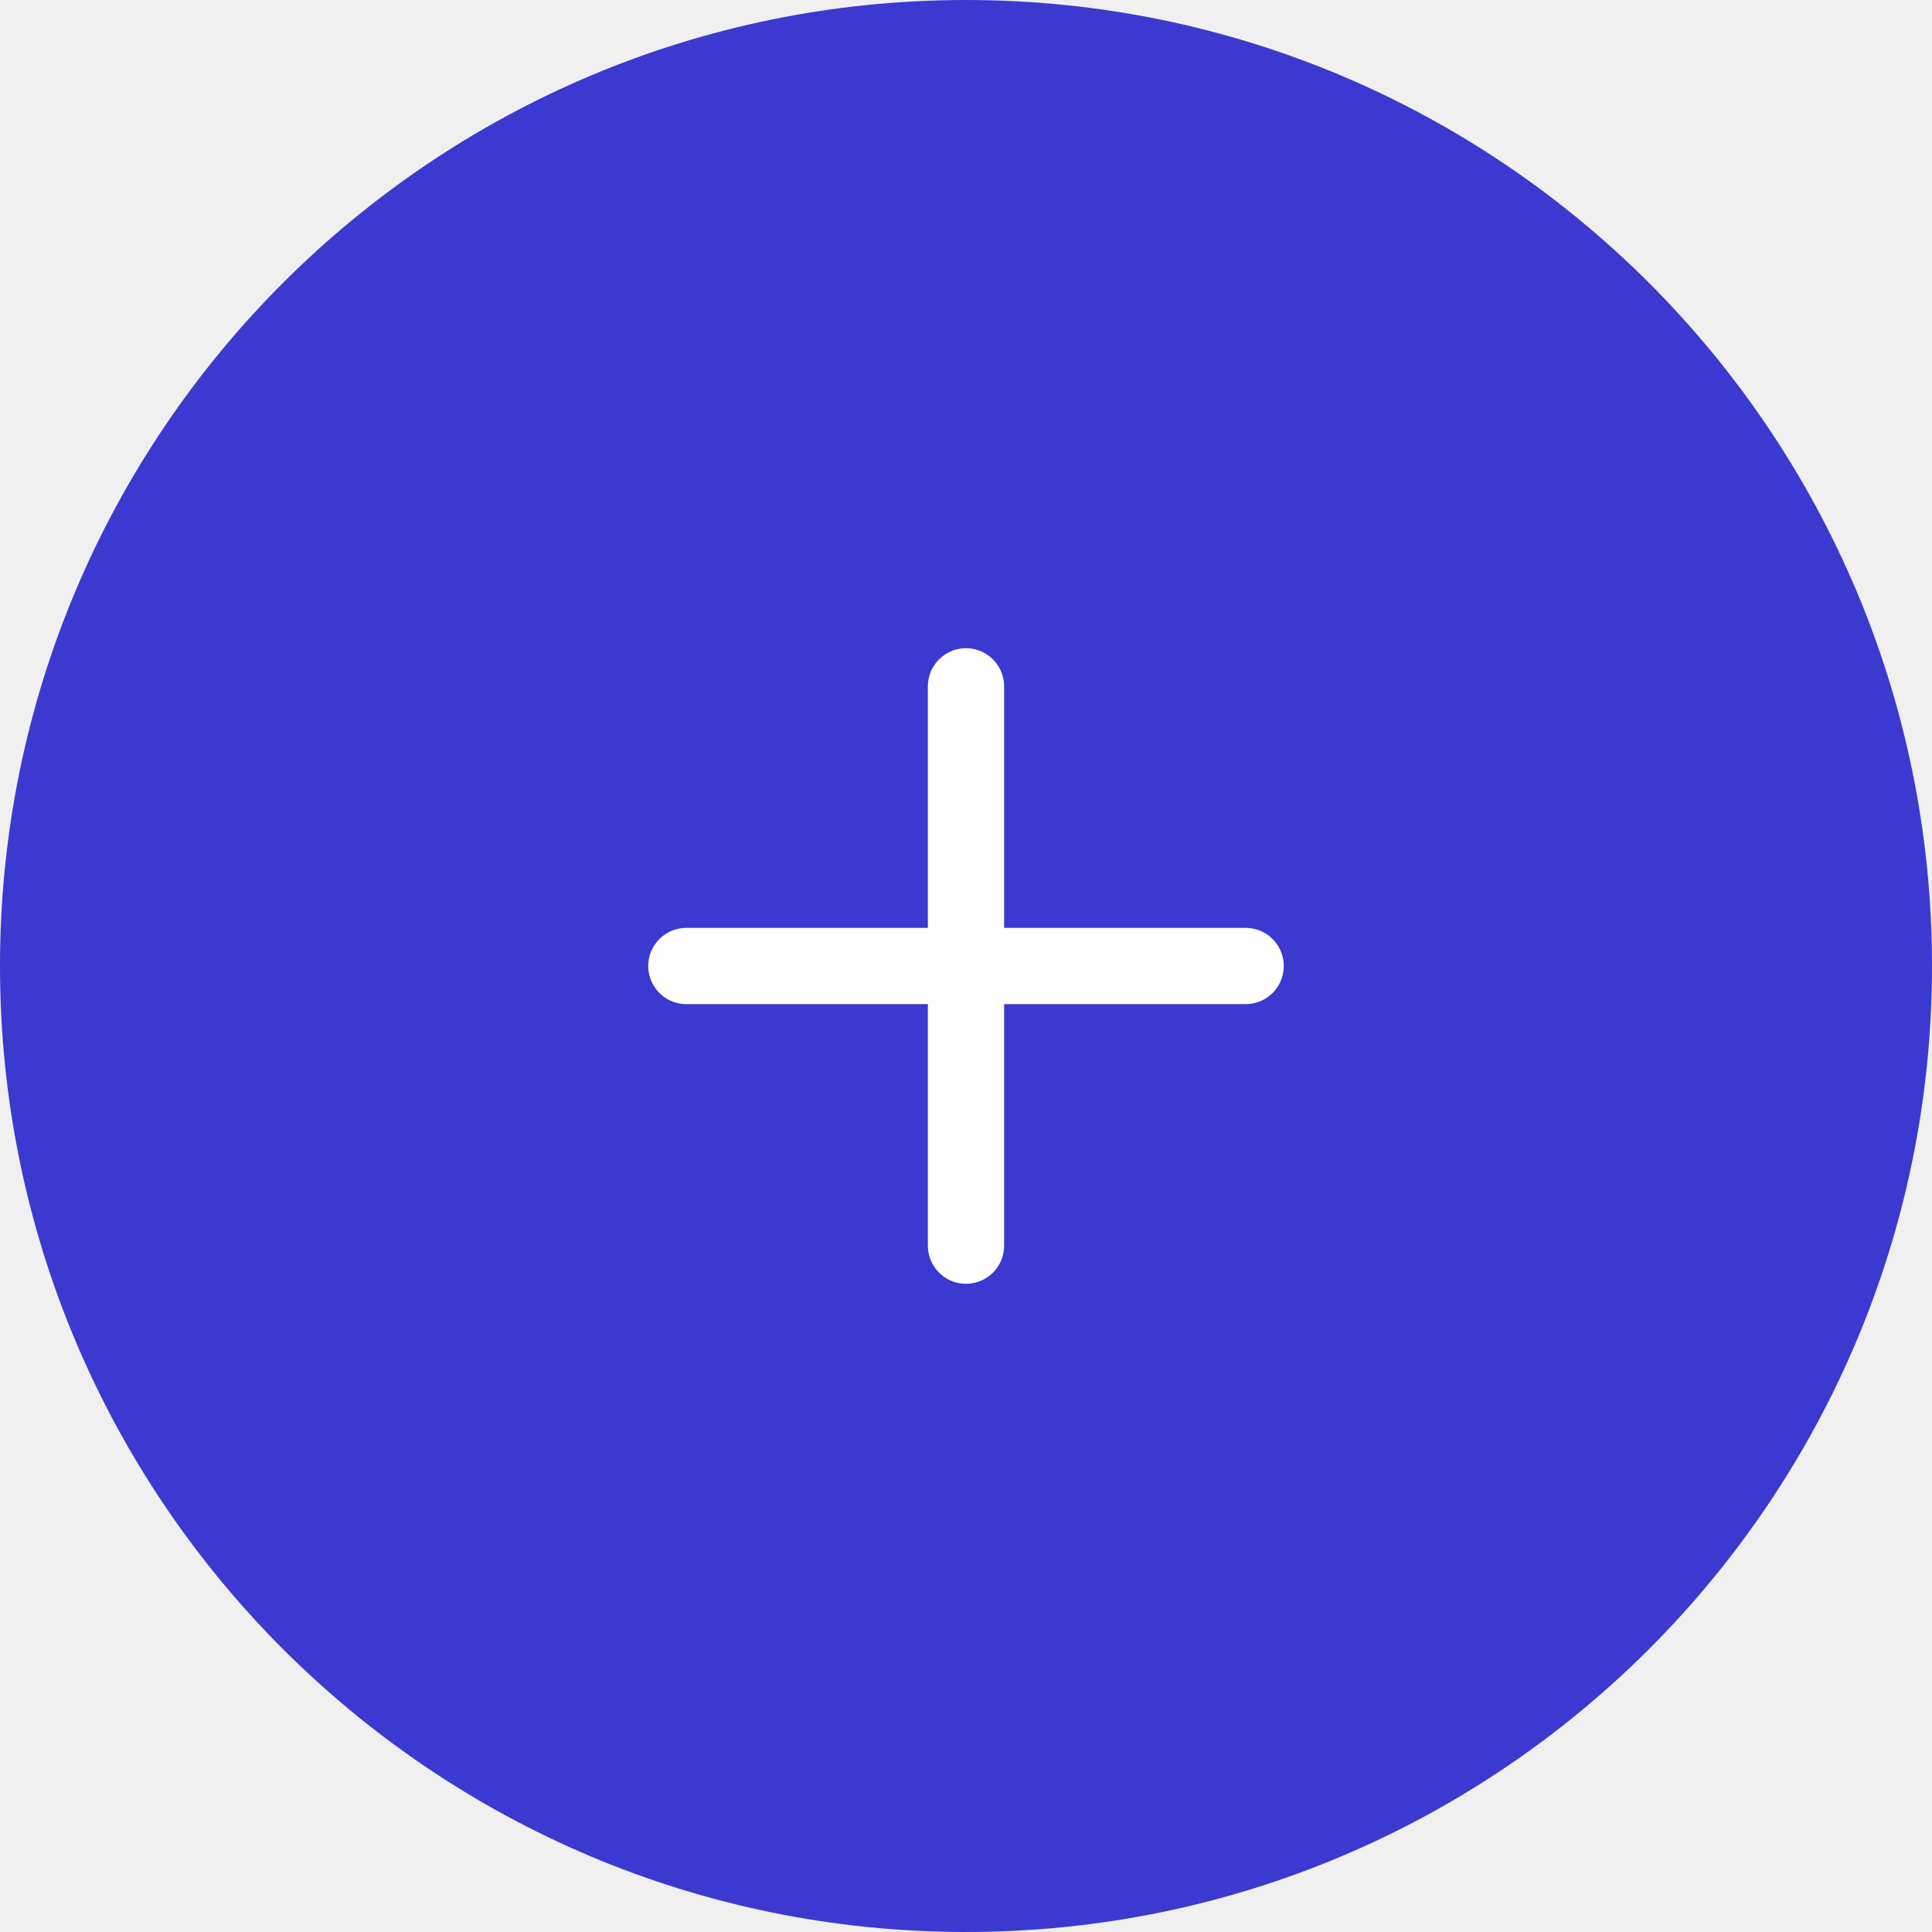
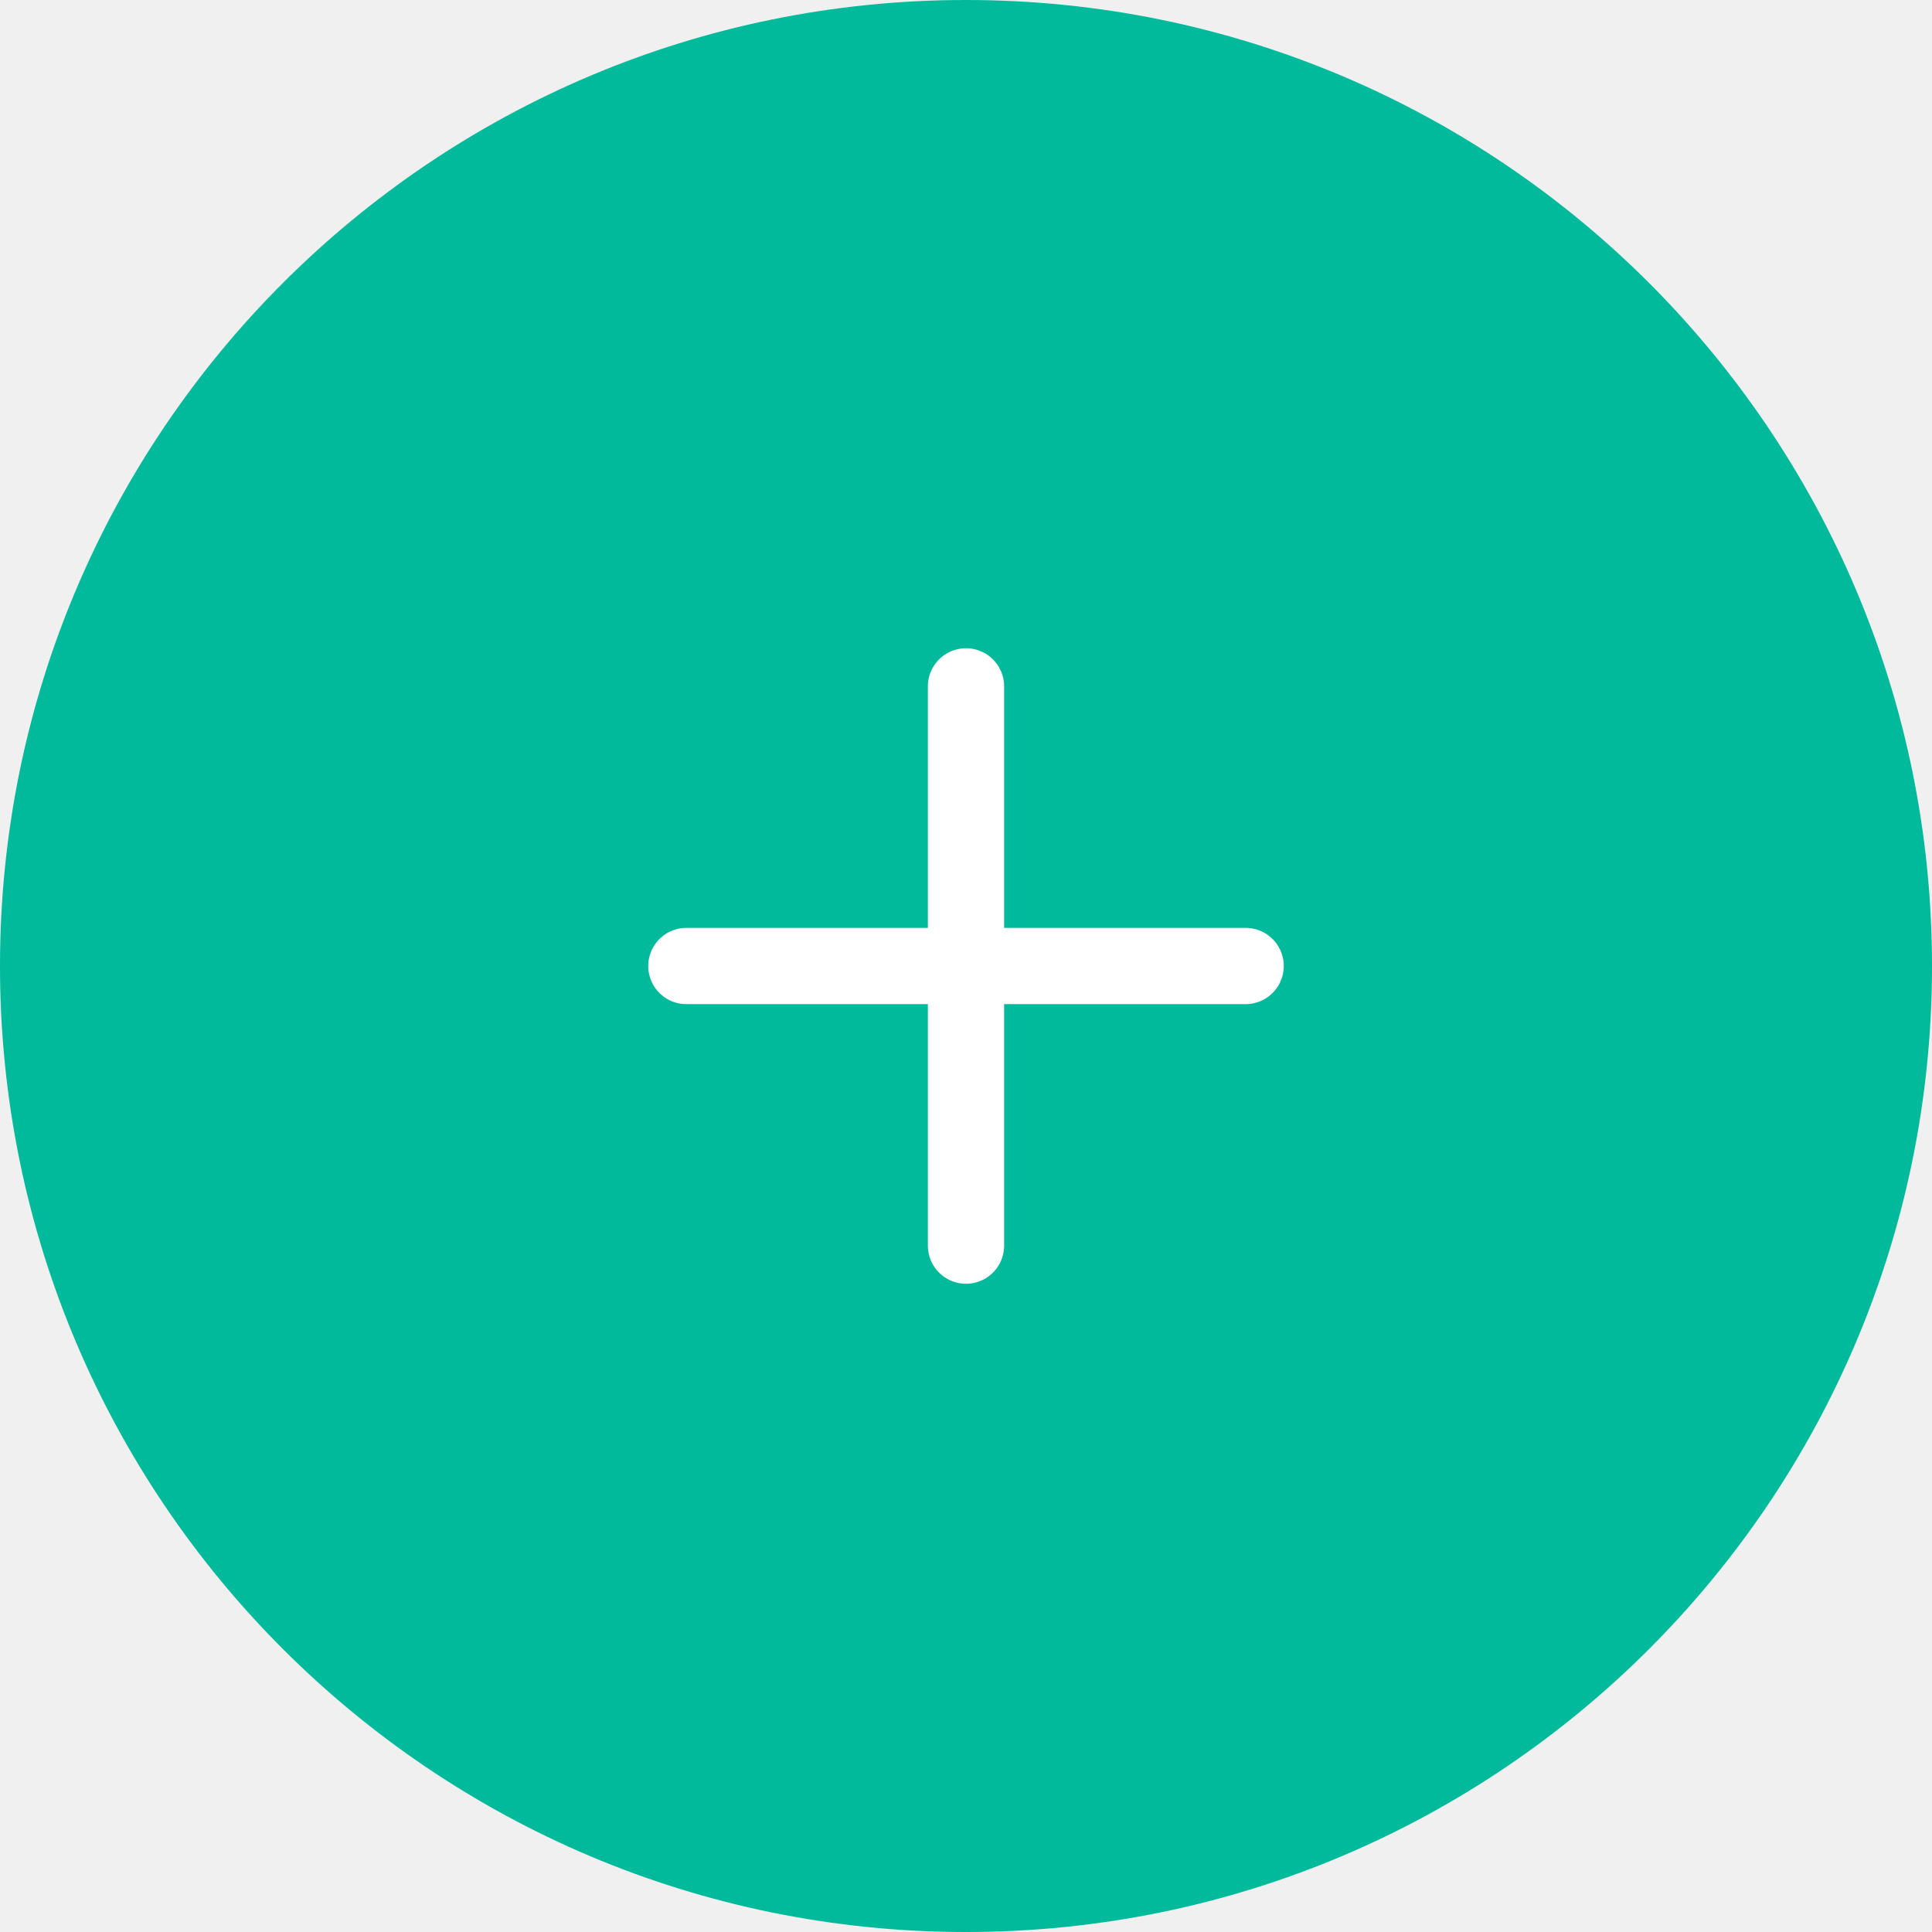
<svg xmlns="http://www.w3.org/2000/svg" width="76" height="76" viewBox="0 0 76 76" fill="none">
  <g id="Group 33">
-     <circle id="Ellipse 1" cx="38" cy="38" r="38" fill="#3C39D1" />
+     <circle id="Ellipse 1" cx="38" cy="38" r="38" fill="#00BA9B" />
    <g id="Group 1458">
      <path id="Vector" d="M38 27V49" stroke="white" stroke-width="3" stroke-linecap="round" stroke-linejoin="round" />
      <path id="Vector_2" d="M27 38H49" stroke="white" stroke-width="3" stroke-linecap="round" stroke-linejoin="round" />
    </g>
  </g>
</svg>
